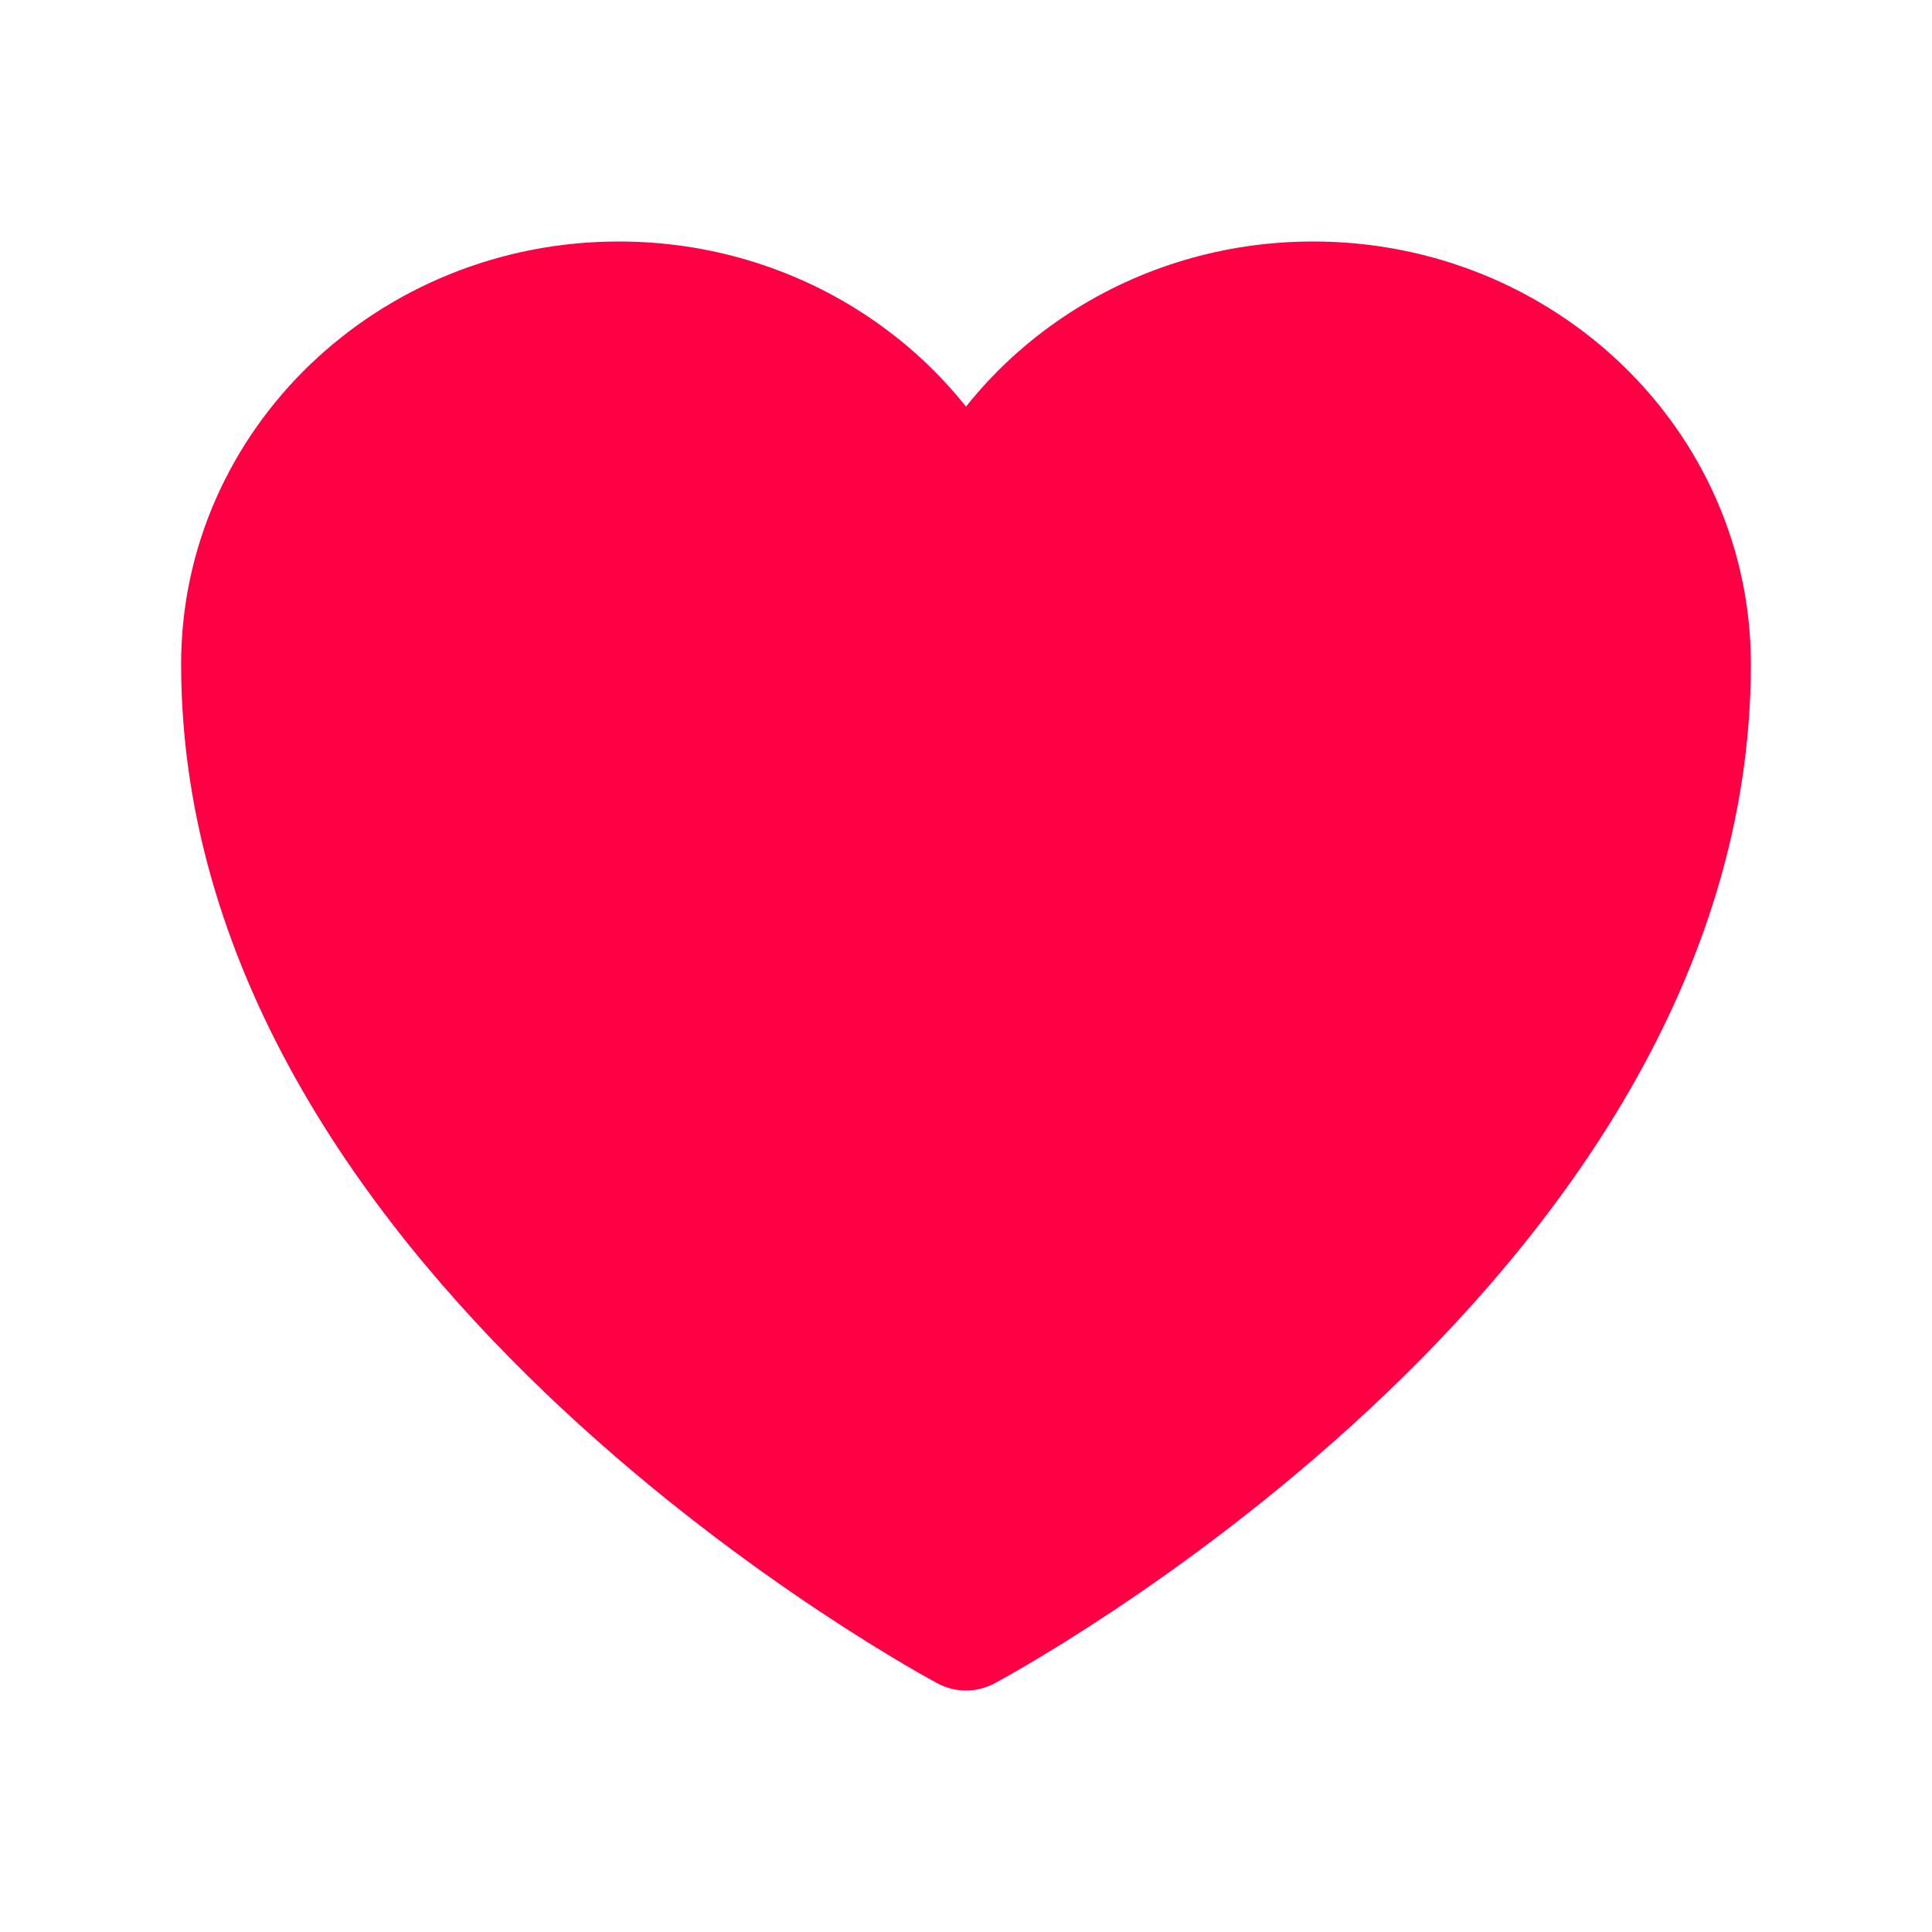
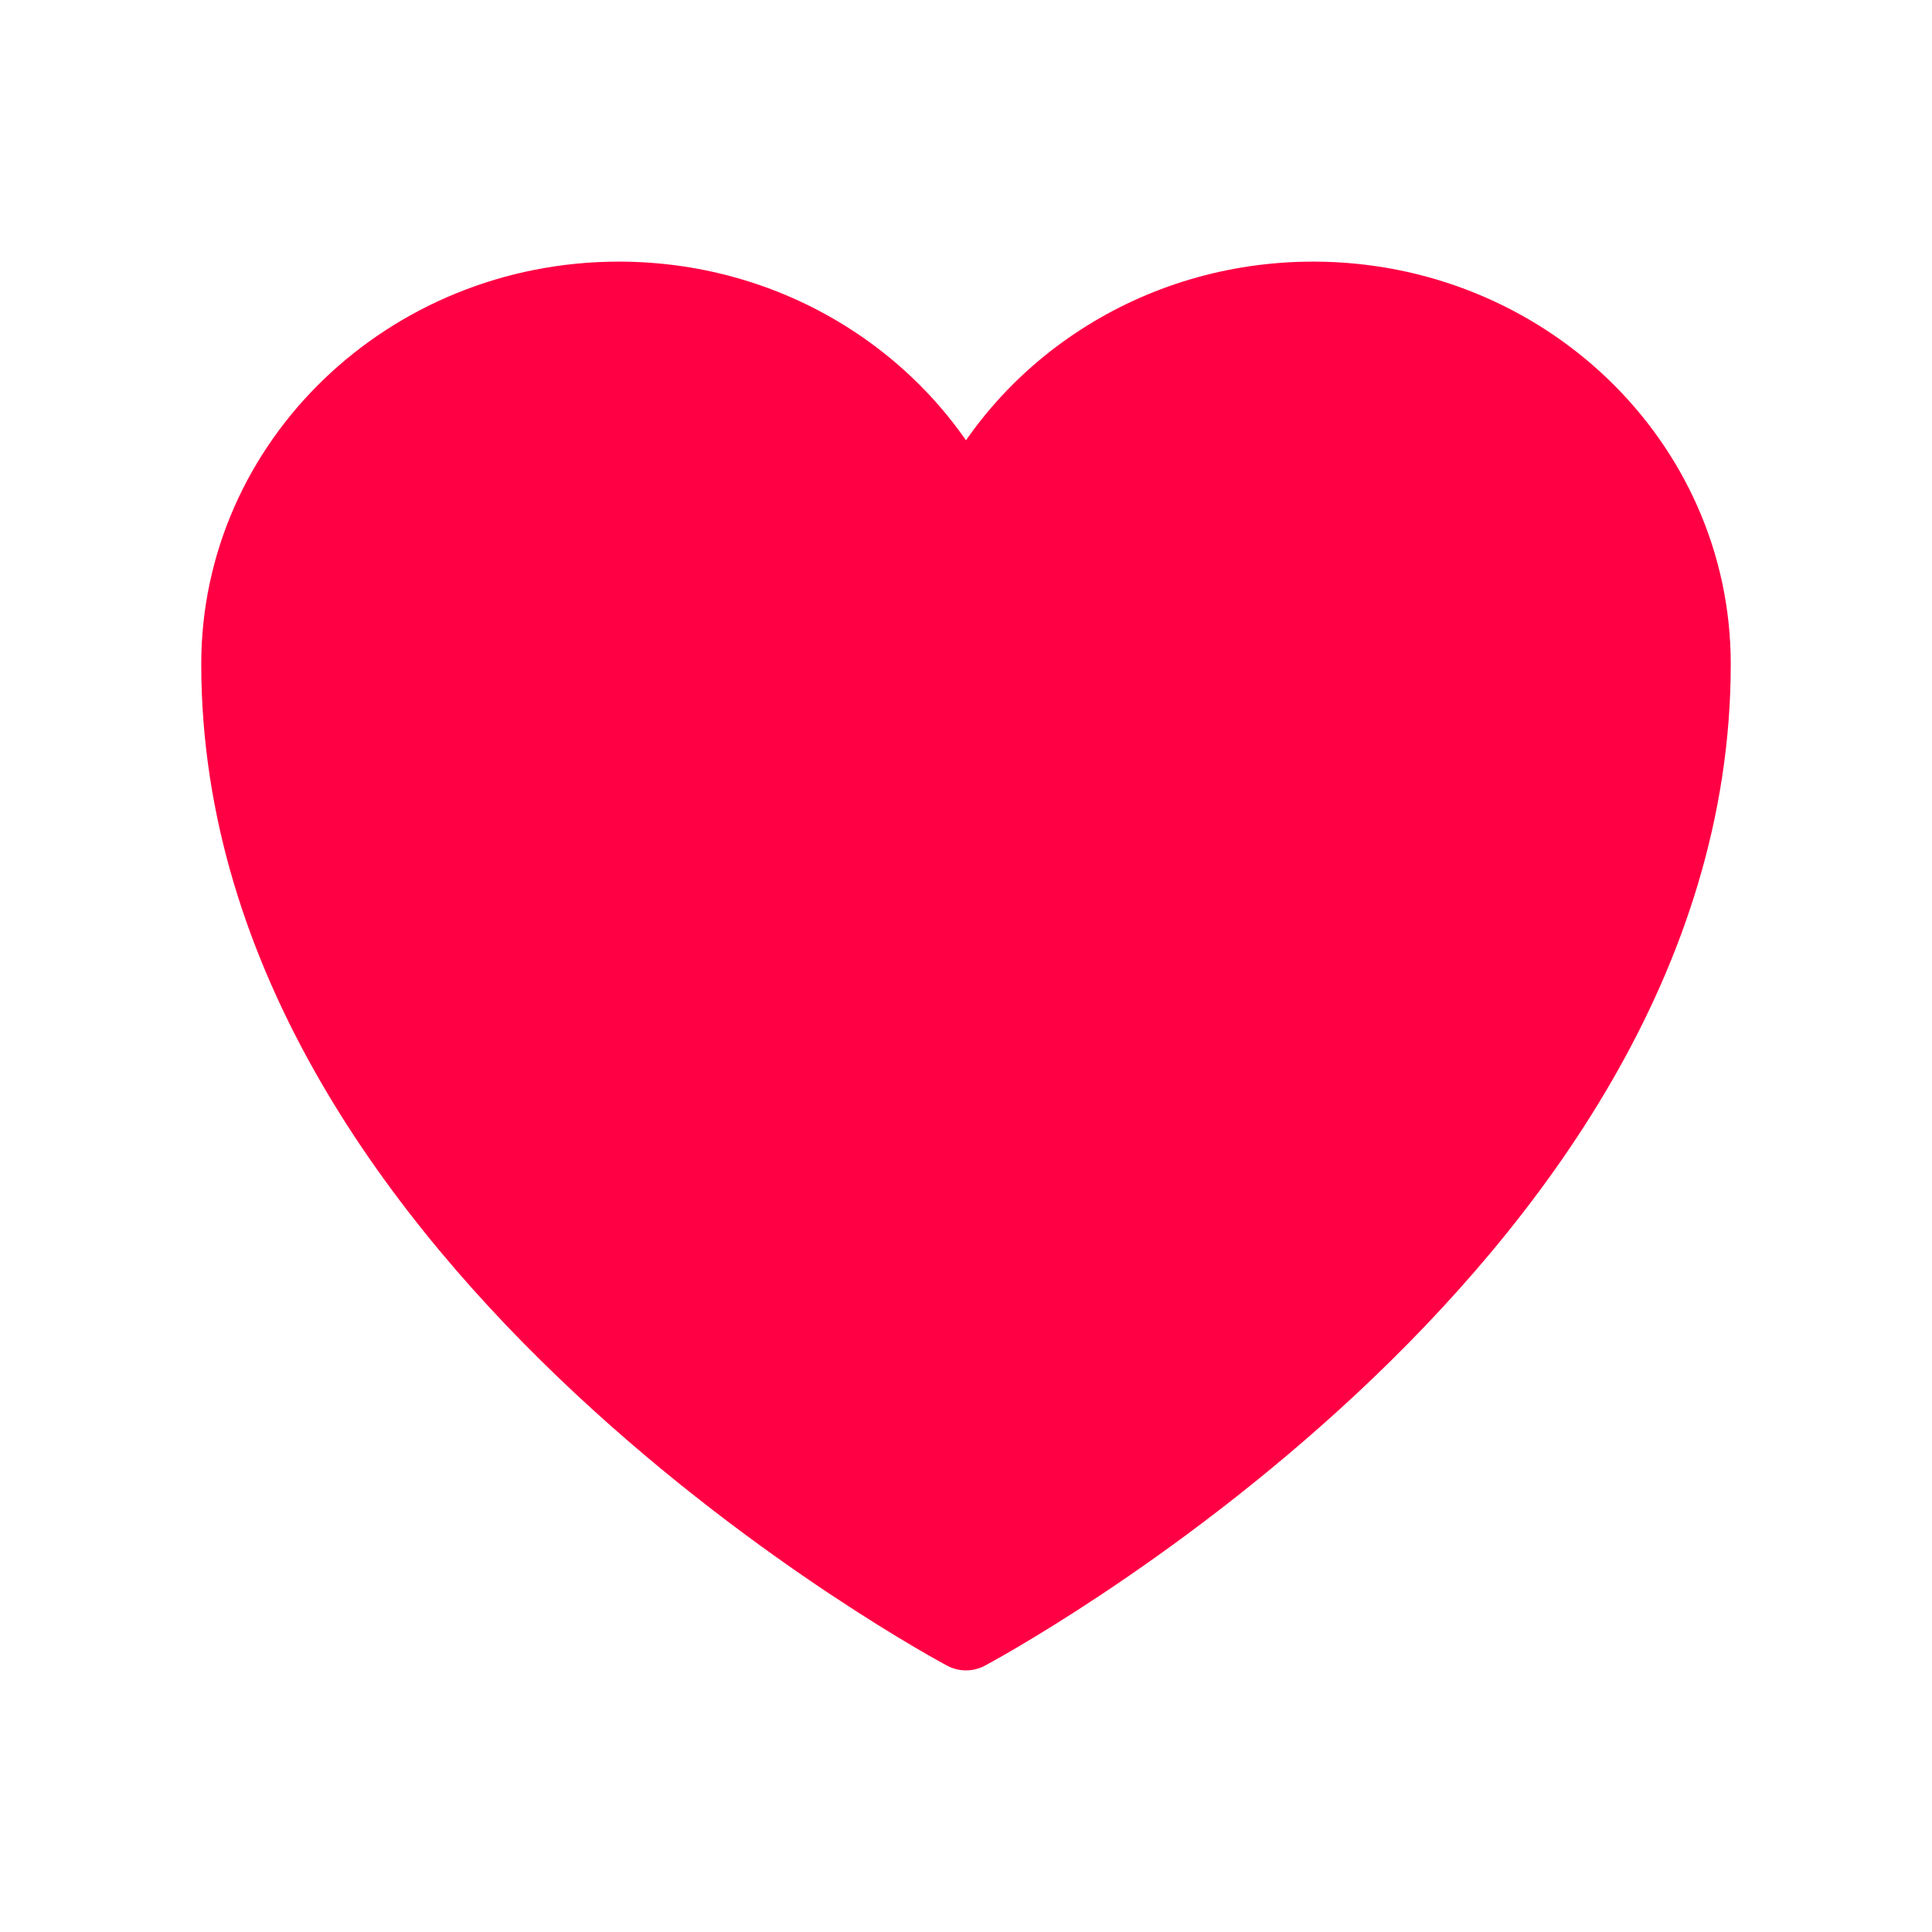
- <svg xmlns="http://www.w3.org/2000/svg" data-slot="icon" fill="#ff0044" stroke-width="1.5" stroke="#ff0044" viewBox="0 0 24 24" aria-hidden="true">
-   <path stroke-linecap="round" stroke-linejoin="round" d="M21 8.25c0-2.485-2.099-4.5-4.688-4.5-1.935 0-3.597 1.126-4.312 2.733-.715-1.607-2.377-2.733-4.313-2.733C5.1 3.75 3 5.765 3 8.25c0 7.22 9 12 9 12s9-4.78 9-12Z">
+ <svg xmlns="http://www.w3.org/2000/svg" data-slot="icon" fill="#ff0044" strokeWidth="1.5" stroke="#ff0044" viewBox="0 0 24 24" aria-hidden="true">
+   <path strokeLinecap="round" stroke-linejoin="round" d="M21 8.25c0-2.485-2.099-4.5-4.688-4.5-1.935 0-3.597 1.126-4.312 2.733-.715-1.607-2.377-2.733-4.313-2.733C5.1 3.75 3 5.765 3 8.25c0 7.22 9 12 9 12s9-4.78 9-12Z">
  </path>
</svg>
